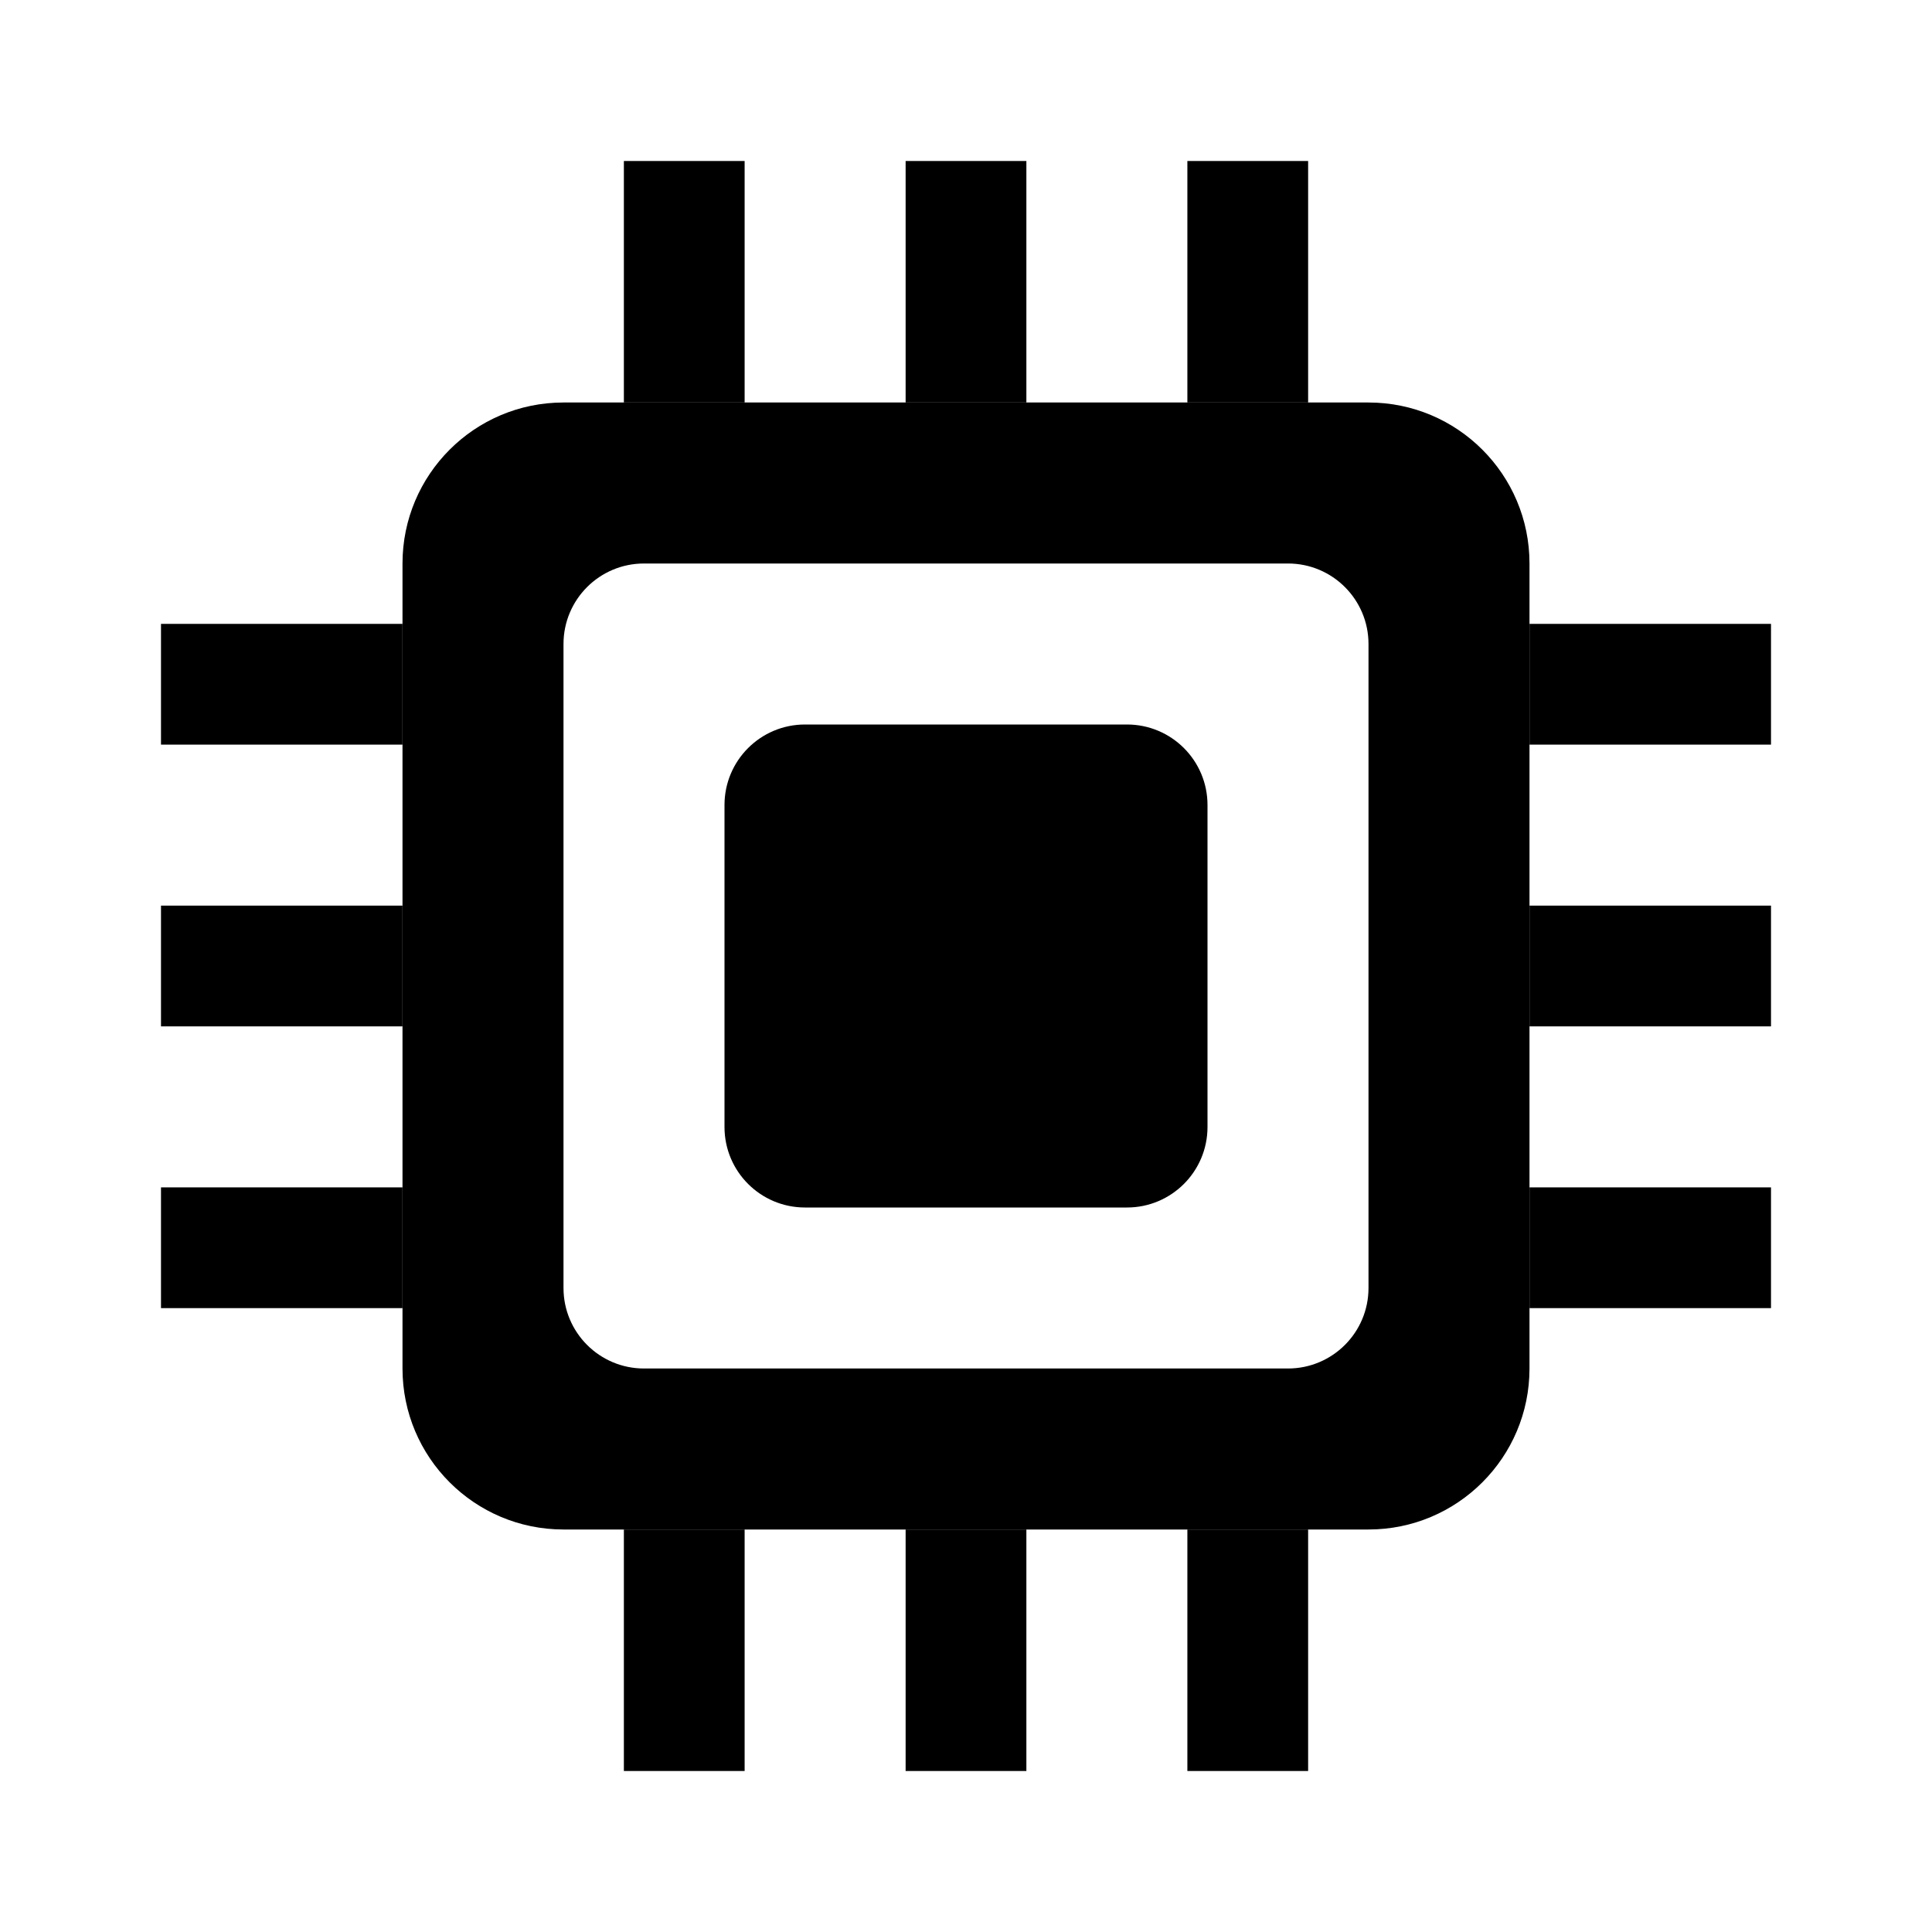
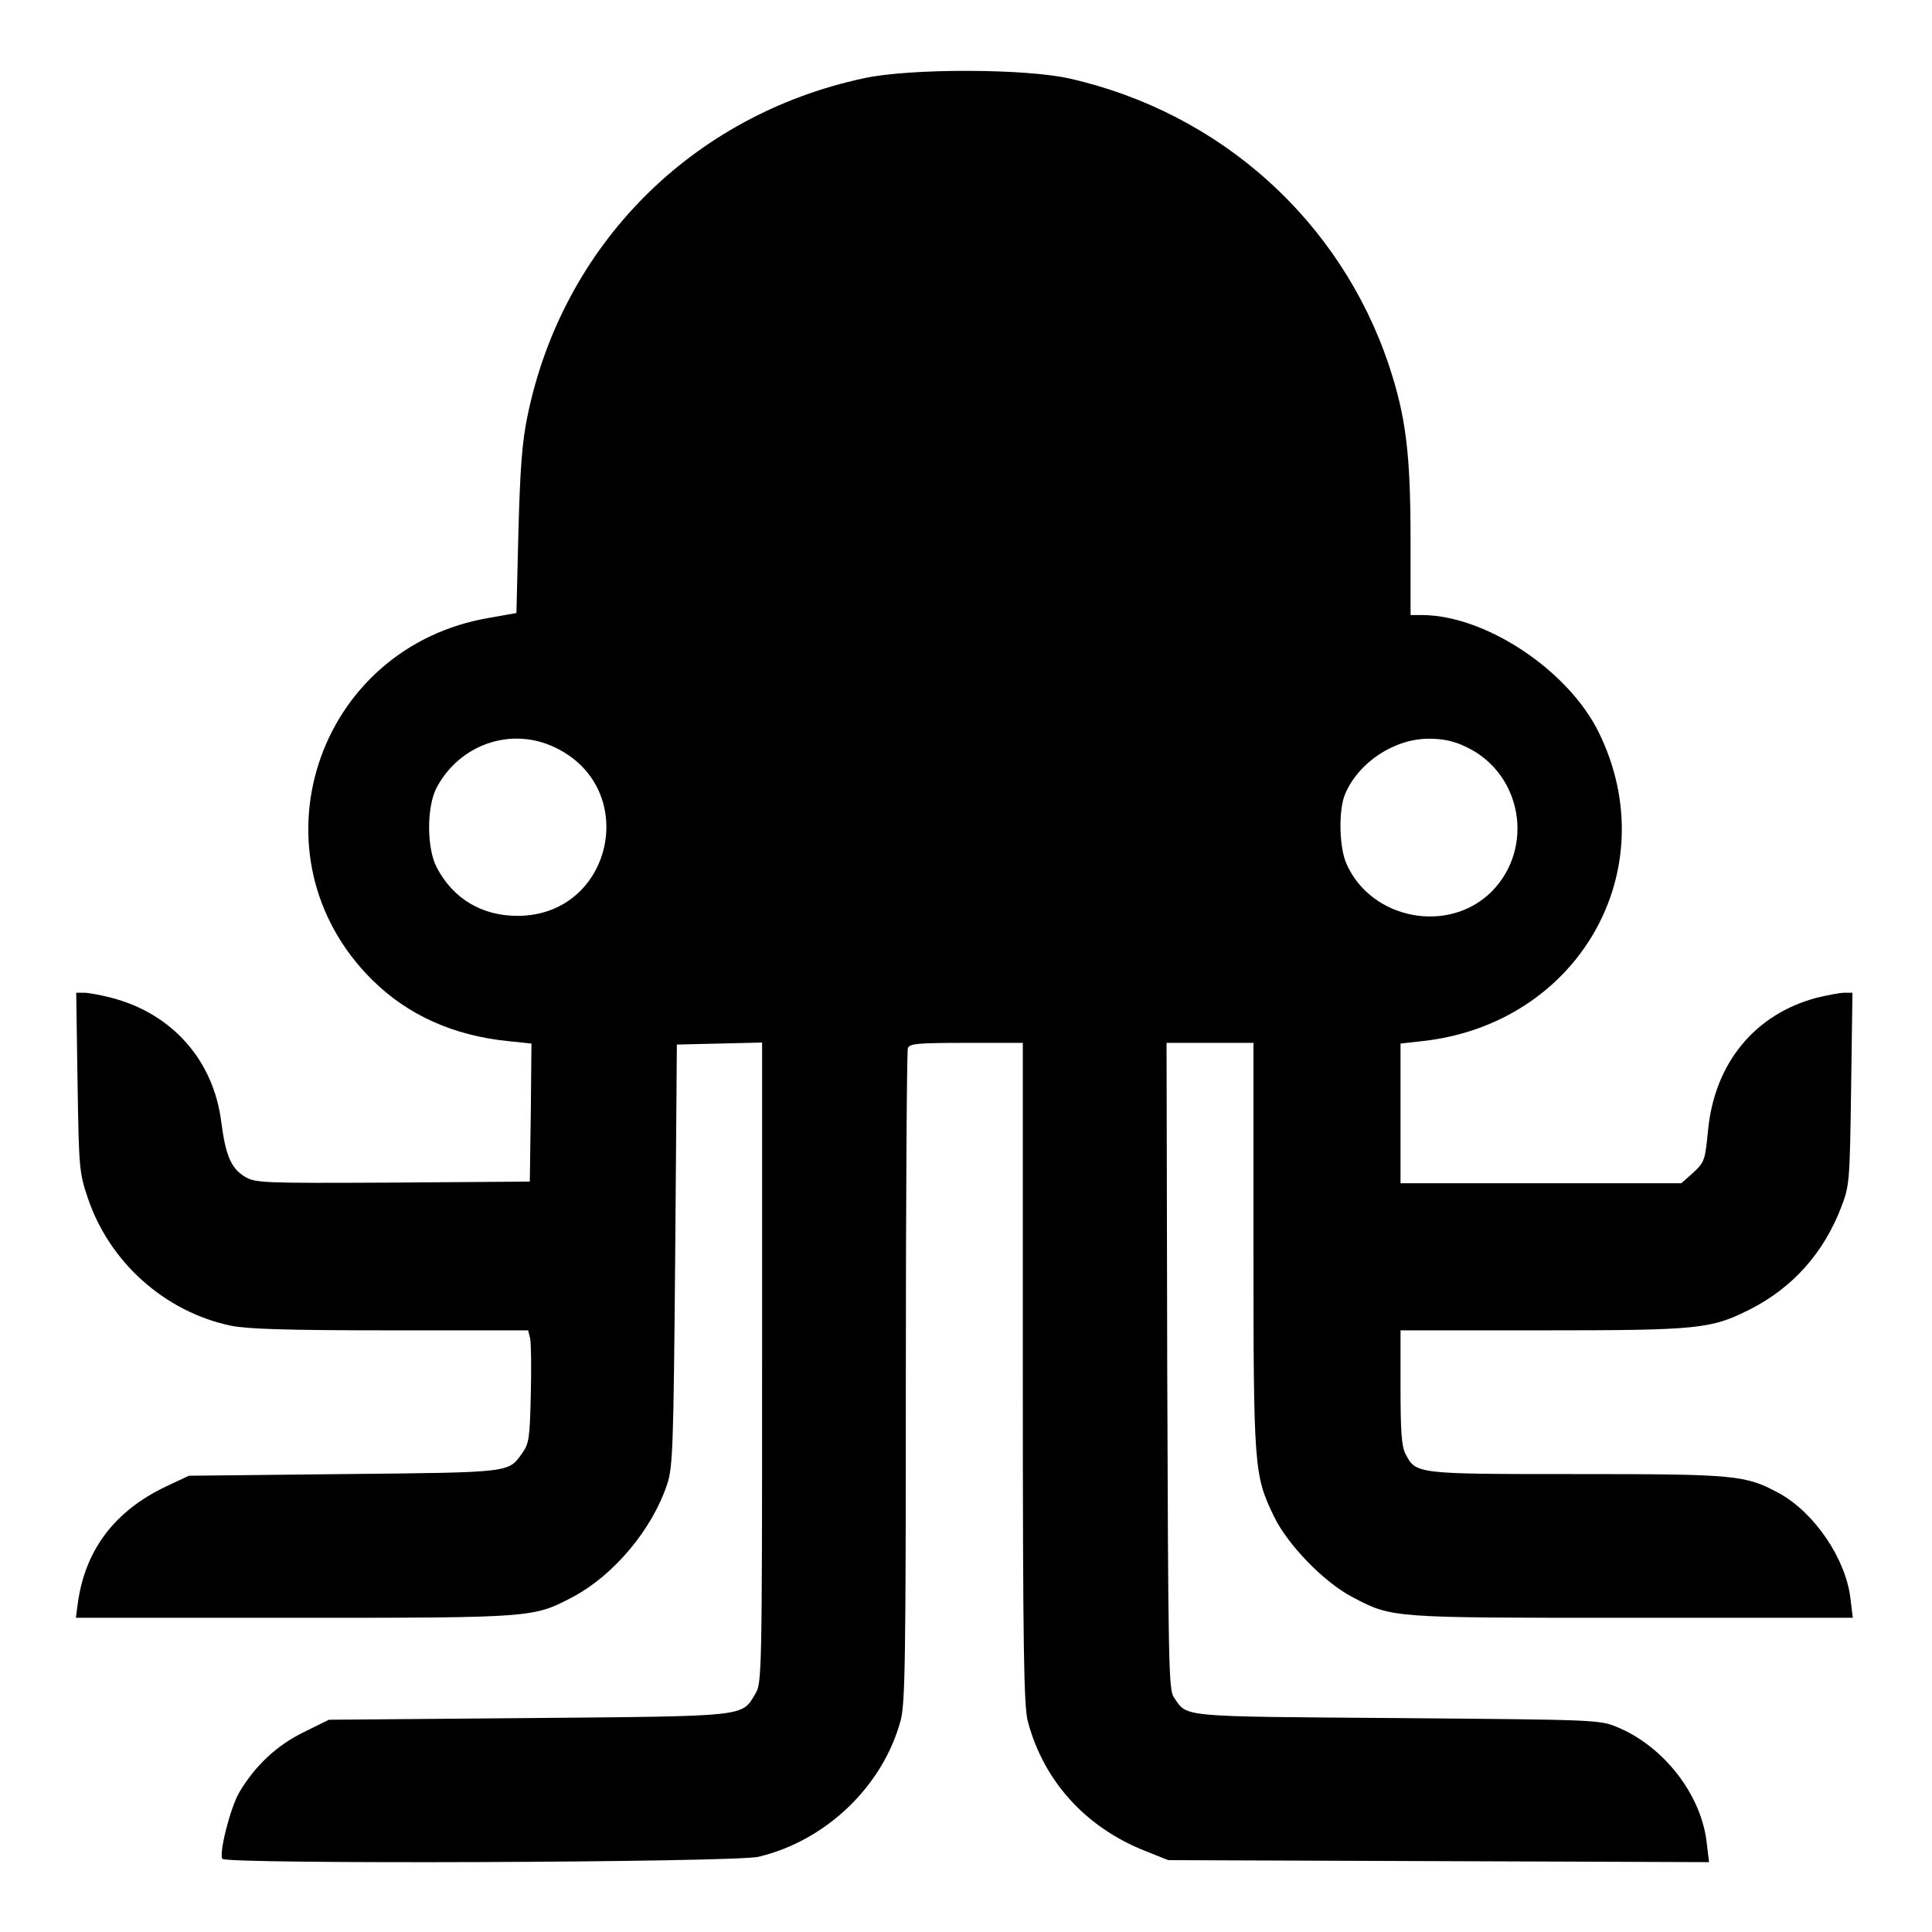
- <svg xmlns="http://www.w3.org/2000/svg" width="24" height="24" viewBox="0 0 24 24" fill="currentColor">
-   <path fill-rule="evenodd" d="M7 5h10a2 2 0 0 1 2 2v10a2 2 0 0 1-2 2H7a2 2 0 0 1-2-2V7a2 2 0 0 1 2-2zm1 2a1 1 0 0 0-1 1v8a1 1 0 0 0 1 1h8a1 1 0 0 0 1-1V8a1 1 0 0 0-1-1z" />
-   <rect x="9" y="9" width="6" height="6" rx="1" />
-   <path d="M7.75 2h1.5v3h-1.5zm3.5 0h1.5v3h-1.5zm3.5 0h1.5v3h-1.5zM7.75 19h1.5v3h-1.5zm3.5 0h1.5v3h-1.5zm3.5 0h1.5v3h-1.5zM2 7.75h3v1.5H2zm0 3.5h3v1.5H2zm0 3.5h3v1.5H2zM19 7.75h3v1.5h-3zm0 3.5h3v1.5h-3zm0 3.5h3v1.5h-3z" />
+ <svg xmlns="http://www.w3.org/2000/svg" width="24" height="24" viewBox="0 0 578 578">
+   <path transform="translate(0,578) scale(0.1,-0.1)" fill="currentColor" fill-rule="evenodd" d="M2585 5546 c-515 -110 -902 -499 -1007 -1011 -16 -77 -22 -156 -27 -345 l-6 -244 -79 -14 c-523 -87 -726 -714 -352 -1084 106 -105 244 -167 409 -183 l67 -7 -2 -207 -3 -206 -410 -3 c-395 -2 -411 -1 -443 18 -41 25 -57 64 -70 163 -23 185 -147 325 -329 372 -31 8 -68 15 -81 15 l-24 0 4 -268 c4 -255 5 -270 30 -344 64 -193 230 -342 428 -384 49 -10 164 -14 477 -14 l413 0 6 -24 c3 -14 4 -89 2 -168 -3 -131 -5 -146 -26 -176 -42 -58 -29 -57 -532 -62 l-465 -5 -68 -32 c-154 -73 -242 -190 -264 -348 l-6 -45 653 0 c719 0 715 0 835 63 123 66 237 203 281 337 17 50 19 114 24 685 l5 630 128 3 127 3 0 -958 c0 -933 -1 -959 -20 -990 -42 -70 -19 -67 -681 -73 l-595 -5 -75 -37 c-82 -40 -146 -101 -193 -180 -27 -46 -61 -181 -51 -199 11 -17 1528 -11 1604 6 203 48 374 213 426 410 13 51 15 187 15 1026 0 532 3 974 6 983 5 14 30 16 175 16 l169 0 0 -987 c0 -832 3 -997 15 -1043 47 -178 173 -317 350 -387 l70 -28 809 -3 809 -3 -7 58 c-16 144 -129 289 -268 346 -52 22 -65 22 -658 27 -659 5 -627 2 -668 62 -16 21 -17 108 -20 991 l-2 967 130 0 130 0 0 -607 c0 -668 2 -686 61 -809 40 -84 149 -197 235 -242 120 -63 112 -62 837 -62 l660 0 -7 58 c-14 119 -108 257 -214 315 -100 54 -128 57 -605 57 -481 0 -481 0 -512 60 -12 23 -15 67 -15 200 l0 170 423 0 c471 0 506 4 623 63 128 65 221 170 273 307 24 63 25 74 29 352 l4 288 -24 0 c-13 0 -50 -7 -83 -15 -185 -49 -306 -196 -325 -397 -9 -89 -10 -94 -44 -126 l-36 -32 -420 0 -420 0 0 209 0 209 63 7 c468 50 733 511 530 924 -92 187 -340 351 -530 351 l-33 0 0 223 c0 261 -14 371 -65 525 -145 432 -504 755 -955 857 -131 30 -477 31 -615 1z m-927 -2001 c260 -121 176 -505 -110 -505 -106 0 -192 51 -241 144 -31 58 -31 184 0 241 69 128 221 181 351 120z m2727 1 c168 -78 208 -302 77 -434 -128 -127 -358 -84 -433 82 -23 50 -25 162 -5 210 40 95 147 166 251 166 42 0 75 -7 110 -24z" />
</svg>
